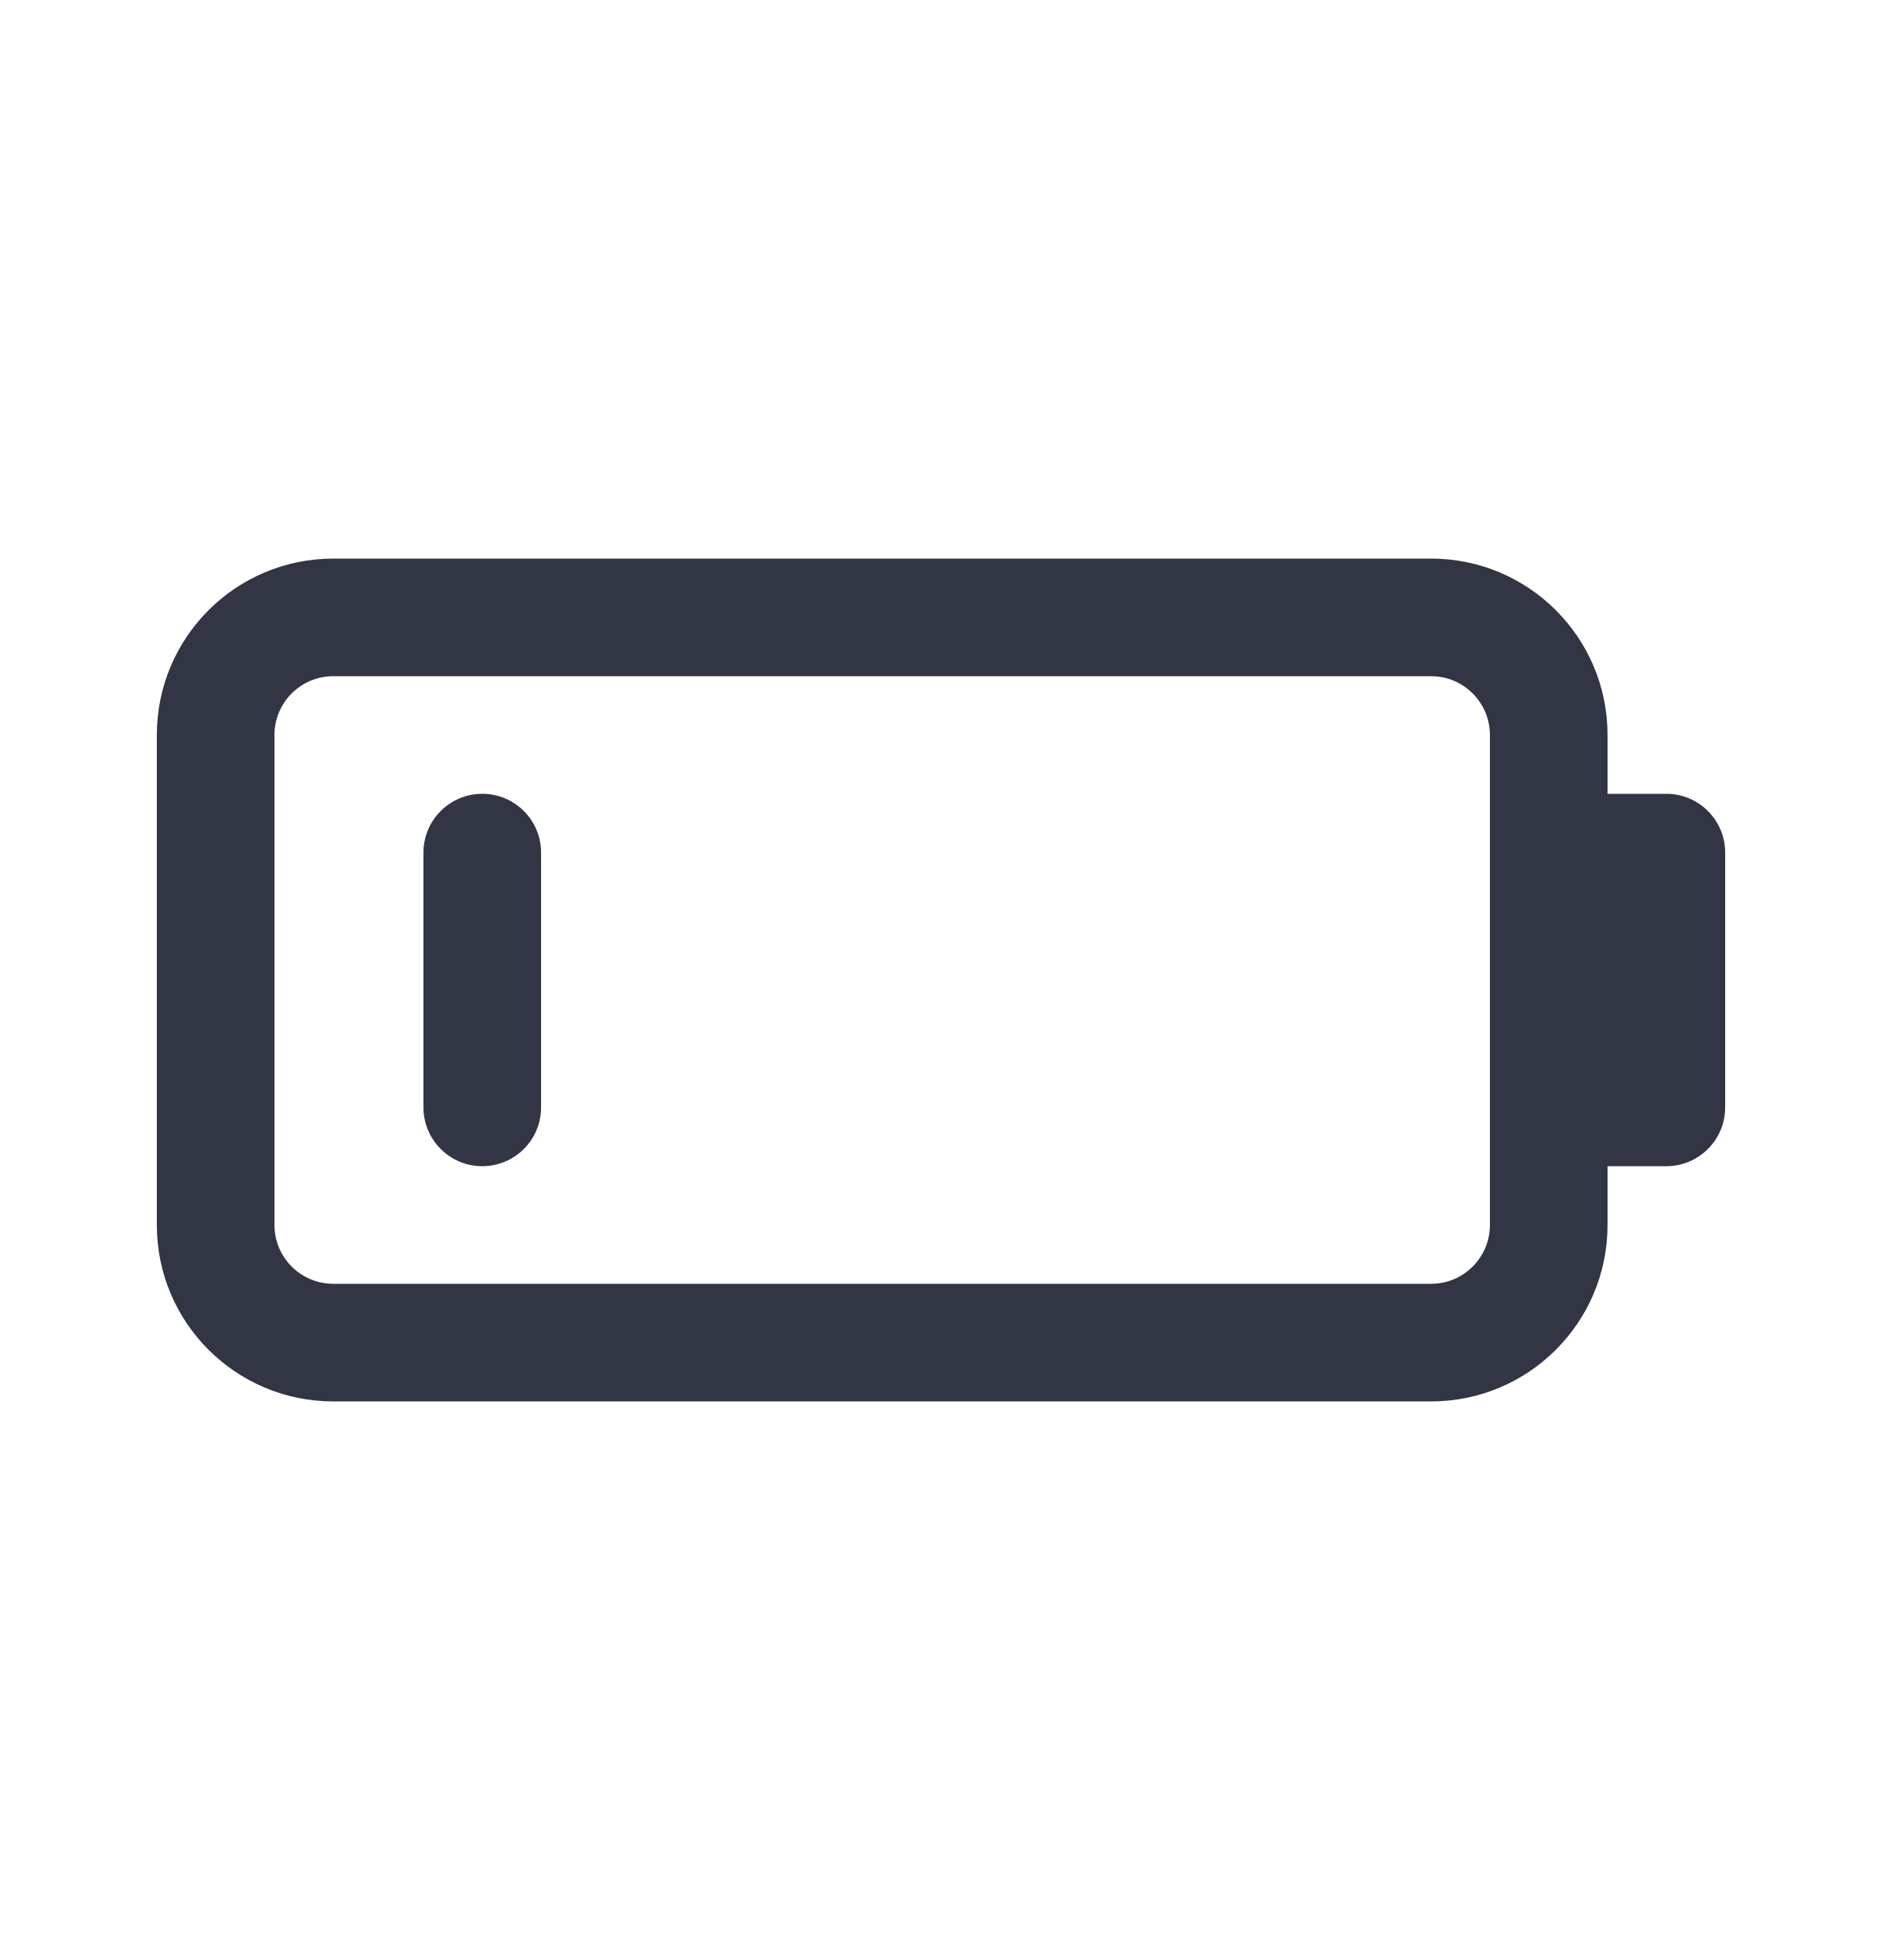
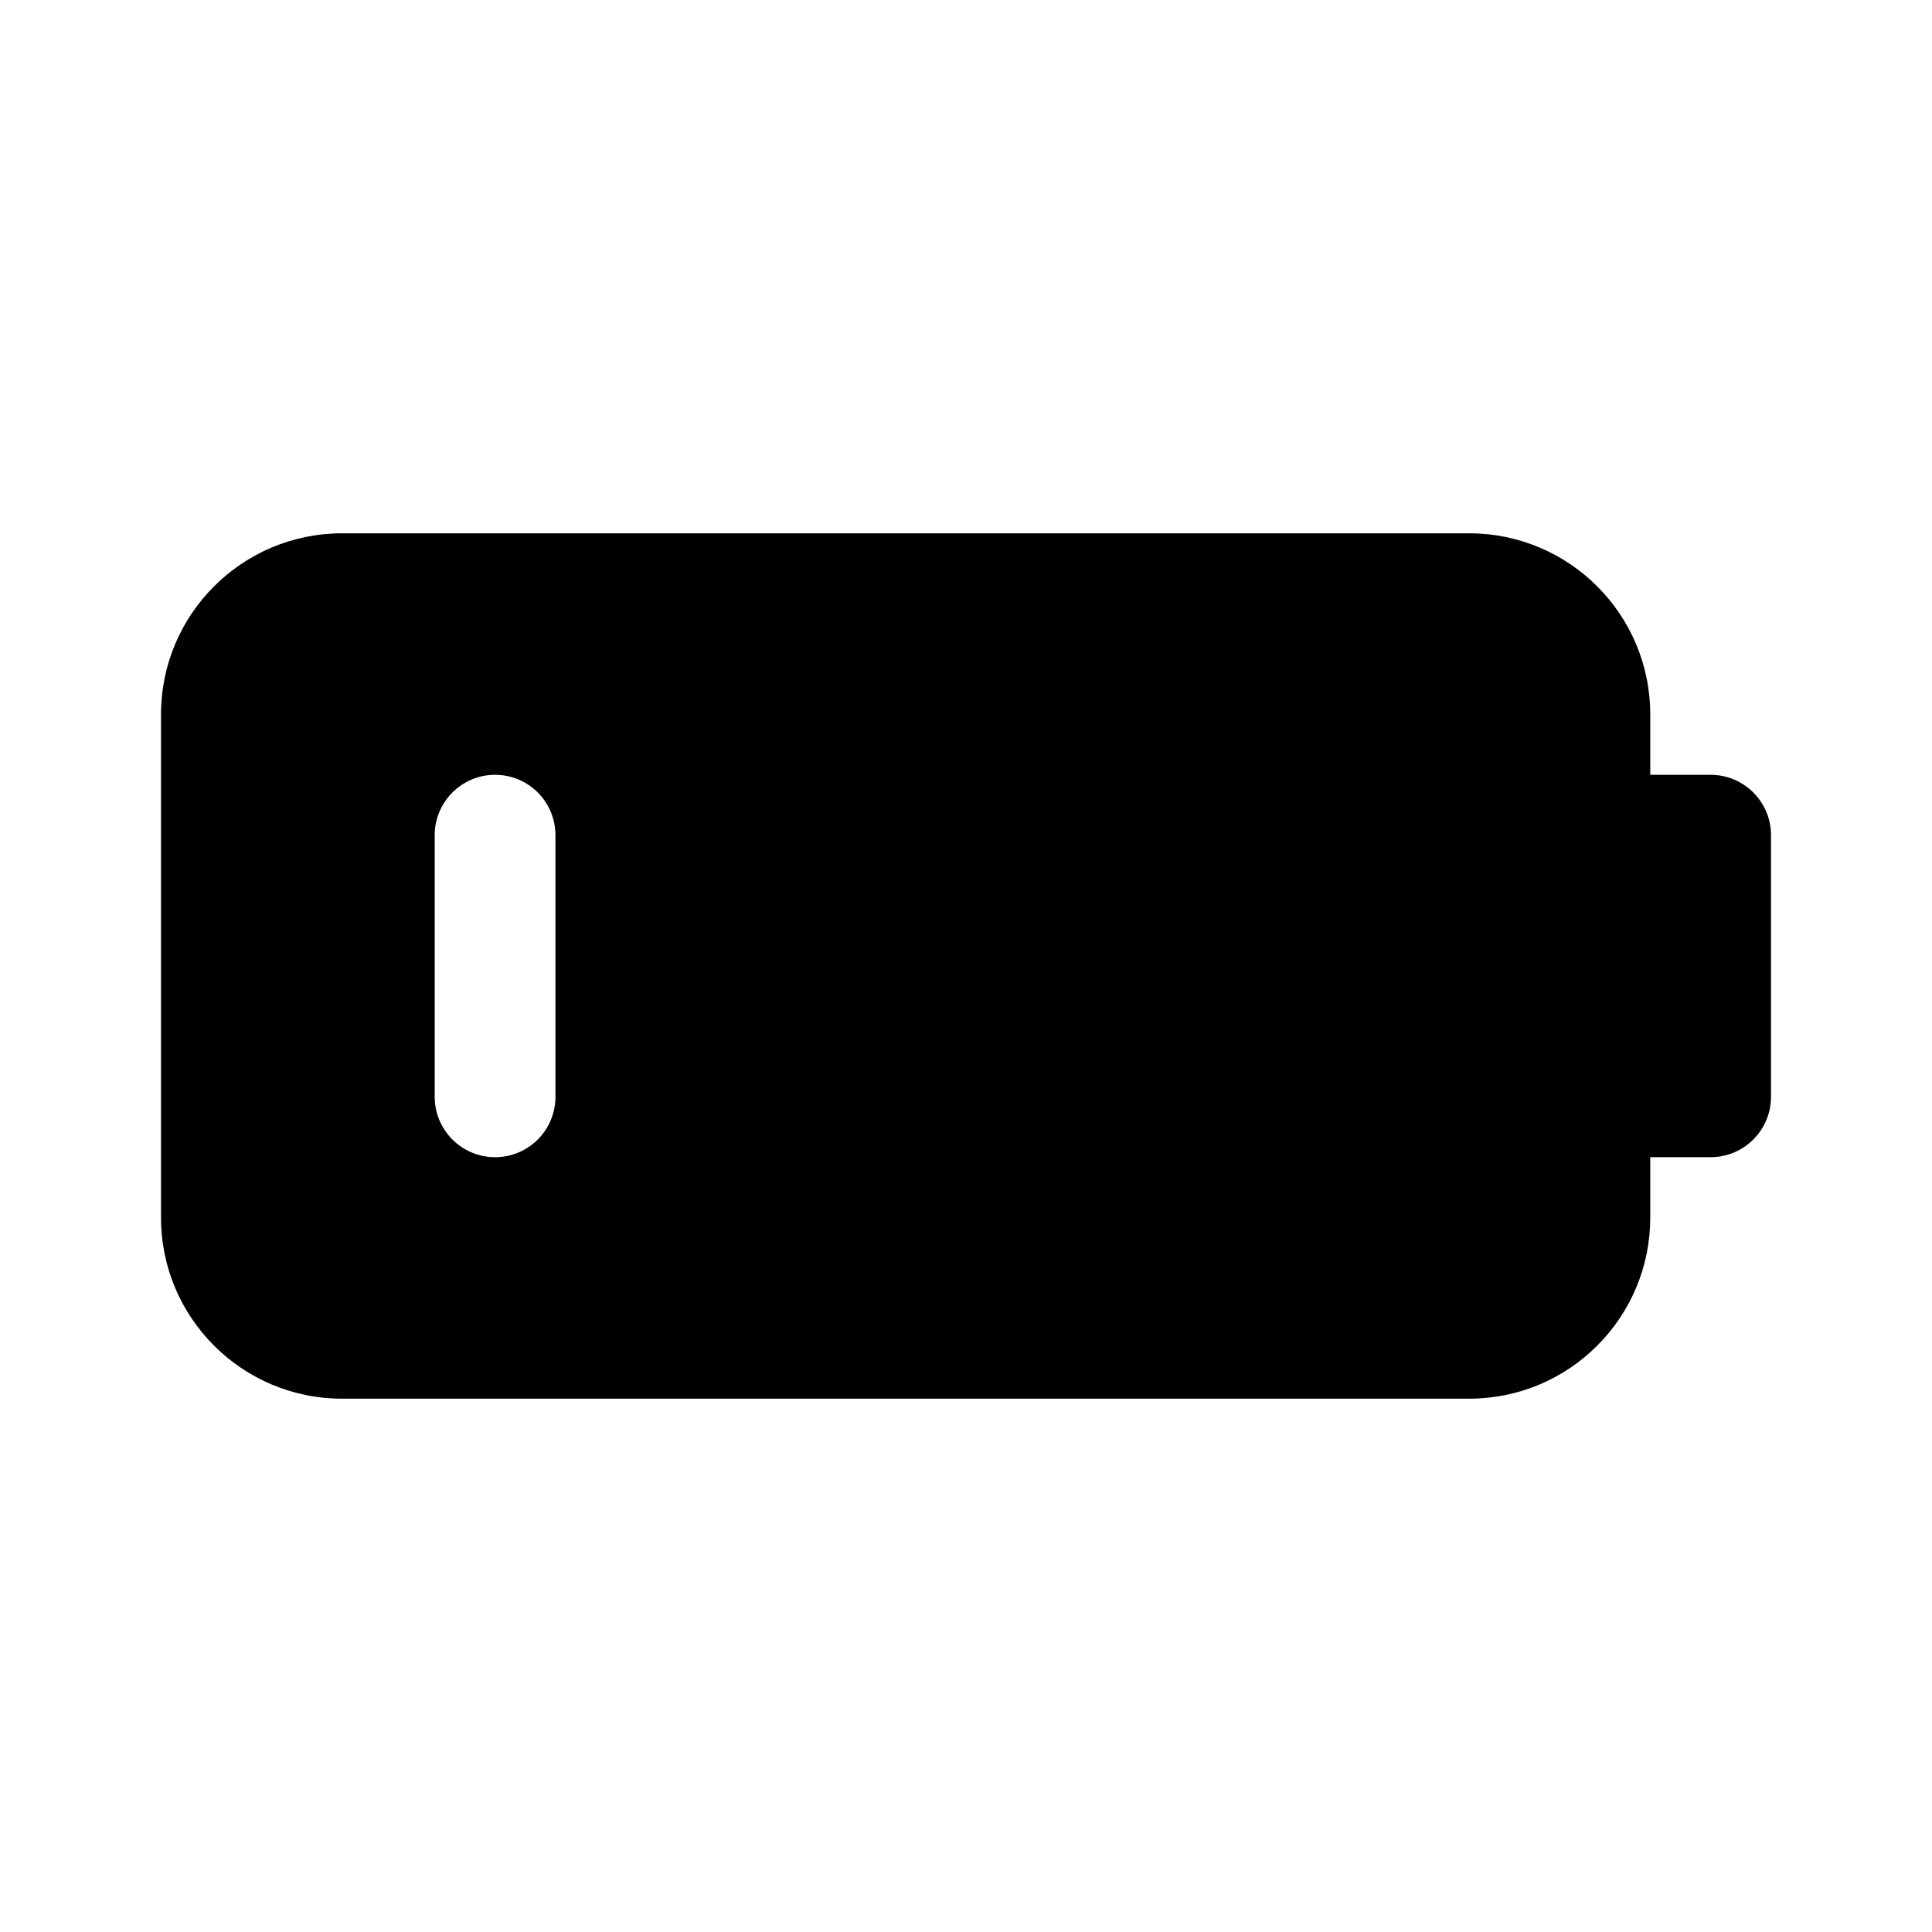
- <svg xmlns="http://www.w3.org/2000/svg" width="24" height="25" viewBox="0 0 24 25" fill="none">
-   <path d="M6.9 10.875C6.9 10.461 6.565 10.125 6.15 10.125C5.736 10.125 5.4 10.461 5.4 10.875V14.125C5.4 14.539 5.736 14.875 6.15 14.875C6.565 14.875 6.9 14.539 6.9 14.125V10.875Z" fill="#323544" />
-   <path fill-rule="evenodd" clip-rule="evenodd" d="M21.25 14.875H20.5V15.625C20.5 16.868 19.493 17.875 18.25 17.875H4.25C3.007 17.875 2 16.868 2 15.625V9.375C2 8.132 3.007 7.125 4.25 7.125H18.25C19.493 7.125 20.5 8.132 20.5 9.375V10.125H21.25C21.664 10.125 22 10.461 22 10.875V14.125C22 14.539 21.664 14.875 21.25 14.875ZM19 9.375C19 8.961 18.664 8.625 18.25 8.625L4.25 8.625C3.836 8.625 3.5 8.961 3.5 9.375V15.625C3.5 16.039 3.836 16.375 4.25 16.375H18.25C18.664 16.375 19 16.039 19 15.625V9.375Z" fill="#323544" />
+ <svg xmlns="http://www.w3.org/2000/svg" width="80" height="80" viewBox="0 0 24 24" fill="none" transform="rotate(0 0 0)">
+   <path d="M18.25 17.375C19.493 17.375 20.5 16.368 20.5 15.125V14.375H21.25C21.664 14.375 22 14.039 22 13.625V10.375C22 9.961 21.664 9.625 21.25 9.625H20.5V8.875C20.5 7.632 19.493 6.625 18.25 6.625H4.25C3.007 6.625 2 7.632 2 8.875V15.125C2 16.368 3.007 17.375 4.25 17.375H18.25ZM6.15 9.625C6.565 9.625 6.9 9.961 6.9 10.375V13.625C6.9 14.039 6.565 14.375 6.15 14.375C5.736 14.375 5.4 14.039 5.4 13.625V10.375C5.4 9.961 5.736 9.625 6.15 9.625Z" fill="#000000" />
</svg>
